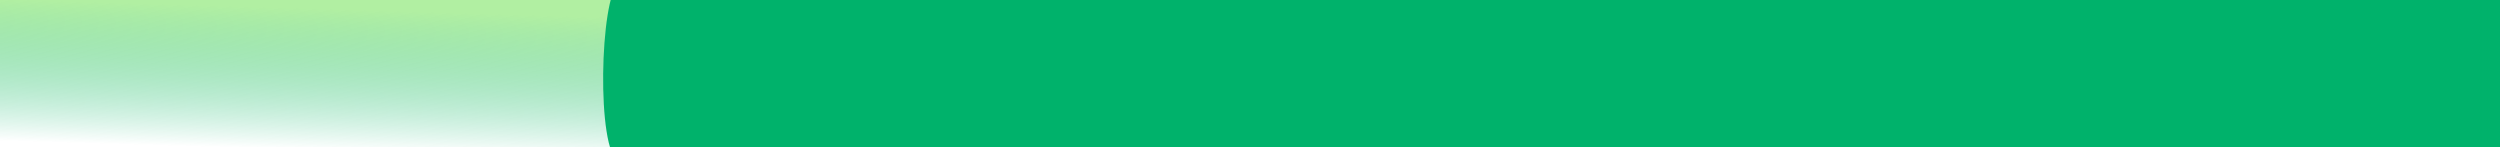
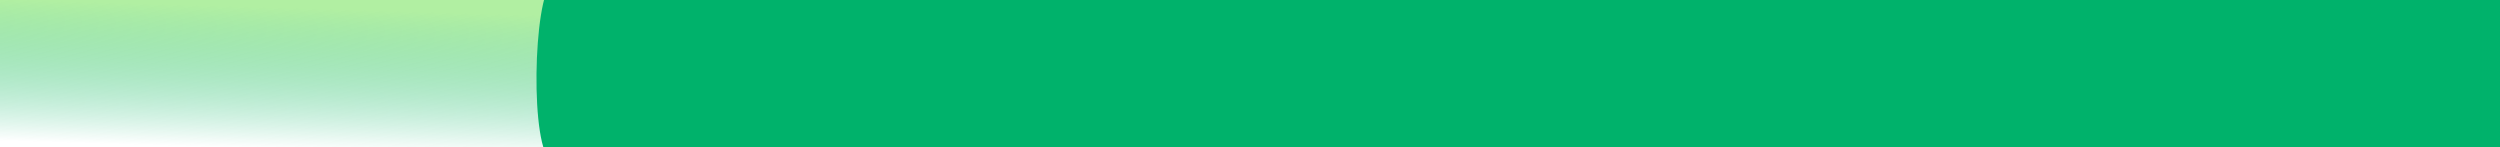
<svg xmlns="http://www.w3.org/2000/svg" xmlns:xlink="http://www.w3.org/1999/xlink" id="svg2" version="1.1" width="3000" height="175.574" viewBox="0 0 3000 175.574">
  <defs id="defs6">
    <linearGradient id="linearGradient4848">
      <stop style="stop-color:#b1efa2;stop-opacity:1" offset="0" id="stop4850" />
      <stop style="stop-color:#00b26b;stop-opacity:0;" offset="1" id="stop4852" />
    </linearGradient>
    <linearGradient id="linearGradient4161">
      <stop style="stop-color:#fffc00;stop-opacity:0" offset="0" id="stop4163" />
      <stop id="stop4169" offset="0.387" style="stop-color:#000000;stop-opacity:1" />
      <stop style="stop-color:#00ff1e;stop-opacity:0" offset="1" id="stop4165" />
    </linearGradient>
    <linearGradient xlink:href="#linearGradient4161" id="linearGradient4167" x1="196.225" y1="97.08" x2="801.809" y2="92.333" gradientUnits="userSpaceOnUse" gradientTransform="translate(15.80129,-906.679)" />
    <linearGradient xlink:href="#linearGradient4848" id="linearGradient4854" x1="340.699" y1="9.42" x2="335.664" y2="178.93" gradientUnits="userSpaceOnUse" />
  </defs>
  <g id="layer1" style="display:none" transform="translate(-11.76569,905.7129)" />
  <g id="layer2" transform="translate(-11.76569,905.7129)" style="display:none">
    <path style="fill:none;fill-opacity:1;fill-rule:evenodd;stroke:url(#linearGradient4167);stroke-width:2.8;stroke-linecap:butt;stroke-linejoin:miter;stroke-miterlimit:4;stroke-dasharray:none;stroke-opacity:1" d="m 269.804,-842.436 c -58.915,6.607 -33.257,-49.276 9.609,-30.145 20.43,9.118 13.818,57.362 -18.649,52.79 -35.149,-4.95 -58.715,-17.498 -48.041,-46.889 6.646,-18.299 28.11,-24.378 56.132,-25.259 37.246,-1.171 187.916,0.179 209.142,0.561 43.282,0.78 208.538,1.018 207.776,79.914 -0.597,61.773 -106.74,11.961 -106.385,60.129 0.166,22.543 18.909,12.388 238.217,14.754" id="path4159" />
  </g>
  <g id="layer4" transform="translate(0,-1.5446772e-4)" style="display:inline">
    <rect style="opacity:1;fill:url(#linearGradient4854);fill-opacity:1;fill-rule:nonzero;stroke:none;stroke-width:2.8;stroke-linecap:butt;stroke-linejoin:round;stroke-miterlimit:4;stroke-dasharray:none;stroke-dashoffset:0;stroke-opacity:0" id="rect4846" width="810.629" height="298.741" x="-52.028" y="-67.783" />
-     <path style="opacity:1;fill:#00b26b;fill-opacity:1;fill-rule:nonzero;stroke:none;stroke-width:2.8;stroke-linecap:butt;stroke-linejoin:round;stroke-miterlimit:4;stroke-dasharray:none;stroke-dashoffset:0;stroke-opacity:0" d="m 742.449,-20.638 2267.724,0 0,214.718 -2267.724,0 c -27.041,-13.181 -22.678,-197.189 0,-214.718 z" id="rect4843" />
+     <path style="opacity:1;fill:#00b26b;fill-opacity:1;fill-rule:nonzero;stroke:none;stroke-width:2.8;stroke-linecap:butt;stroke-linejoin:round;stroke-miterlimit:4;stroke-dasharray:none;stroke-dashoffset:0;stroke-opacity:0" d="m 662.449,-20.638 2347.724,0 0,214.718 -2347.724,0 c -27.041,-13.181 -22.678,-197.189 0,-214.718 z" id="rect4843" />
  </g>
  <g id="layer3" style="display:none;opacity:0.403" transform="translate(-11.76569,982.7129)">
    <path style="display:inline;opacity:1;fill:#000000;fill-opacity:1;fill-rule:nonzero;stroke:none;stroke-width:2.8;stroke-linecap:butt;stroke-linejoin:round;stroke-miterlimit:4;stroke-dasharray:none;stroke-dashoffset:0;stroke-opacity:0" d="m 11.766,-982.713 1907.132,0 0,175.574 -1907.132,0 z" id="rect4787" />
  </g>
</svg>
